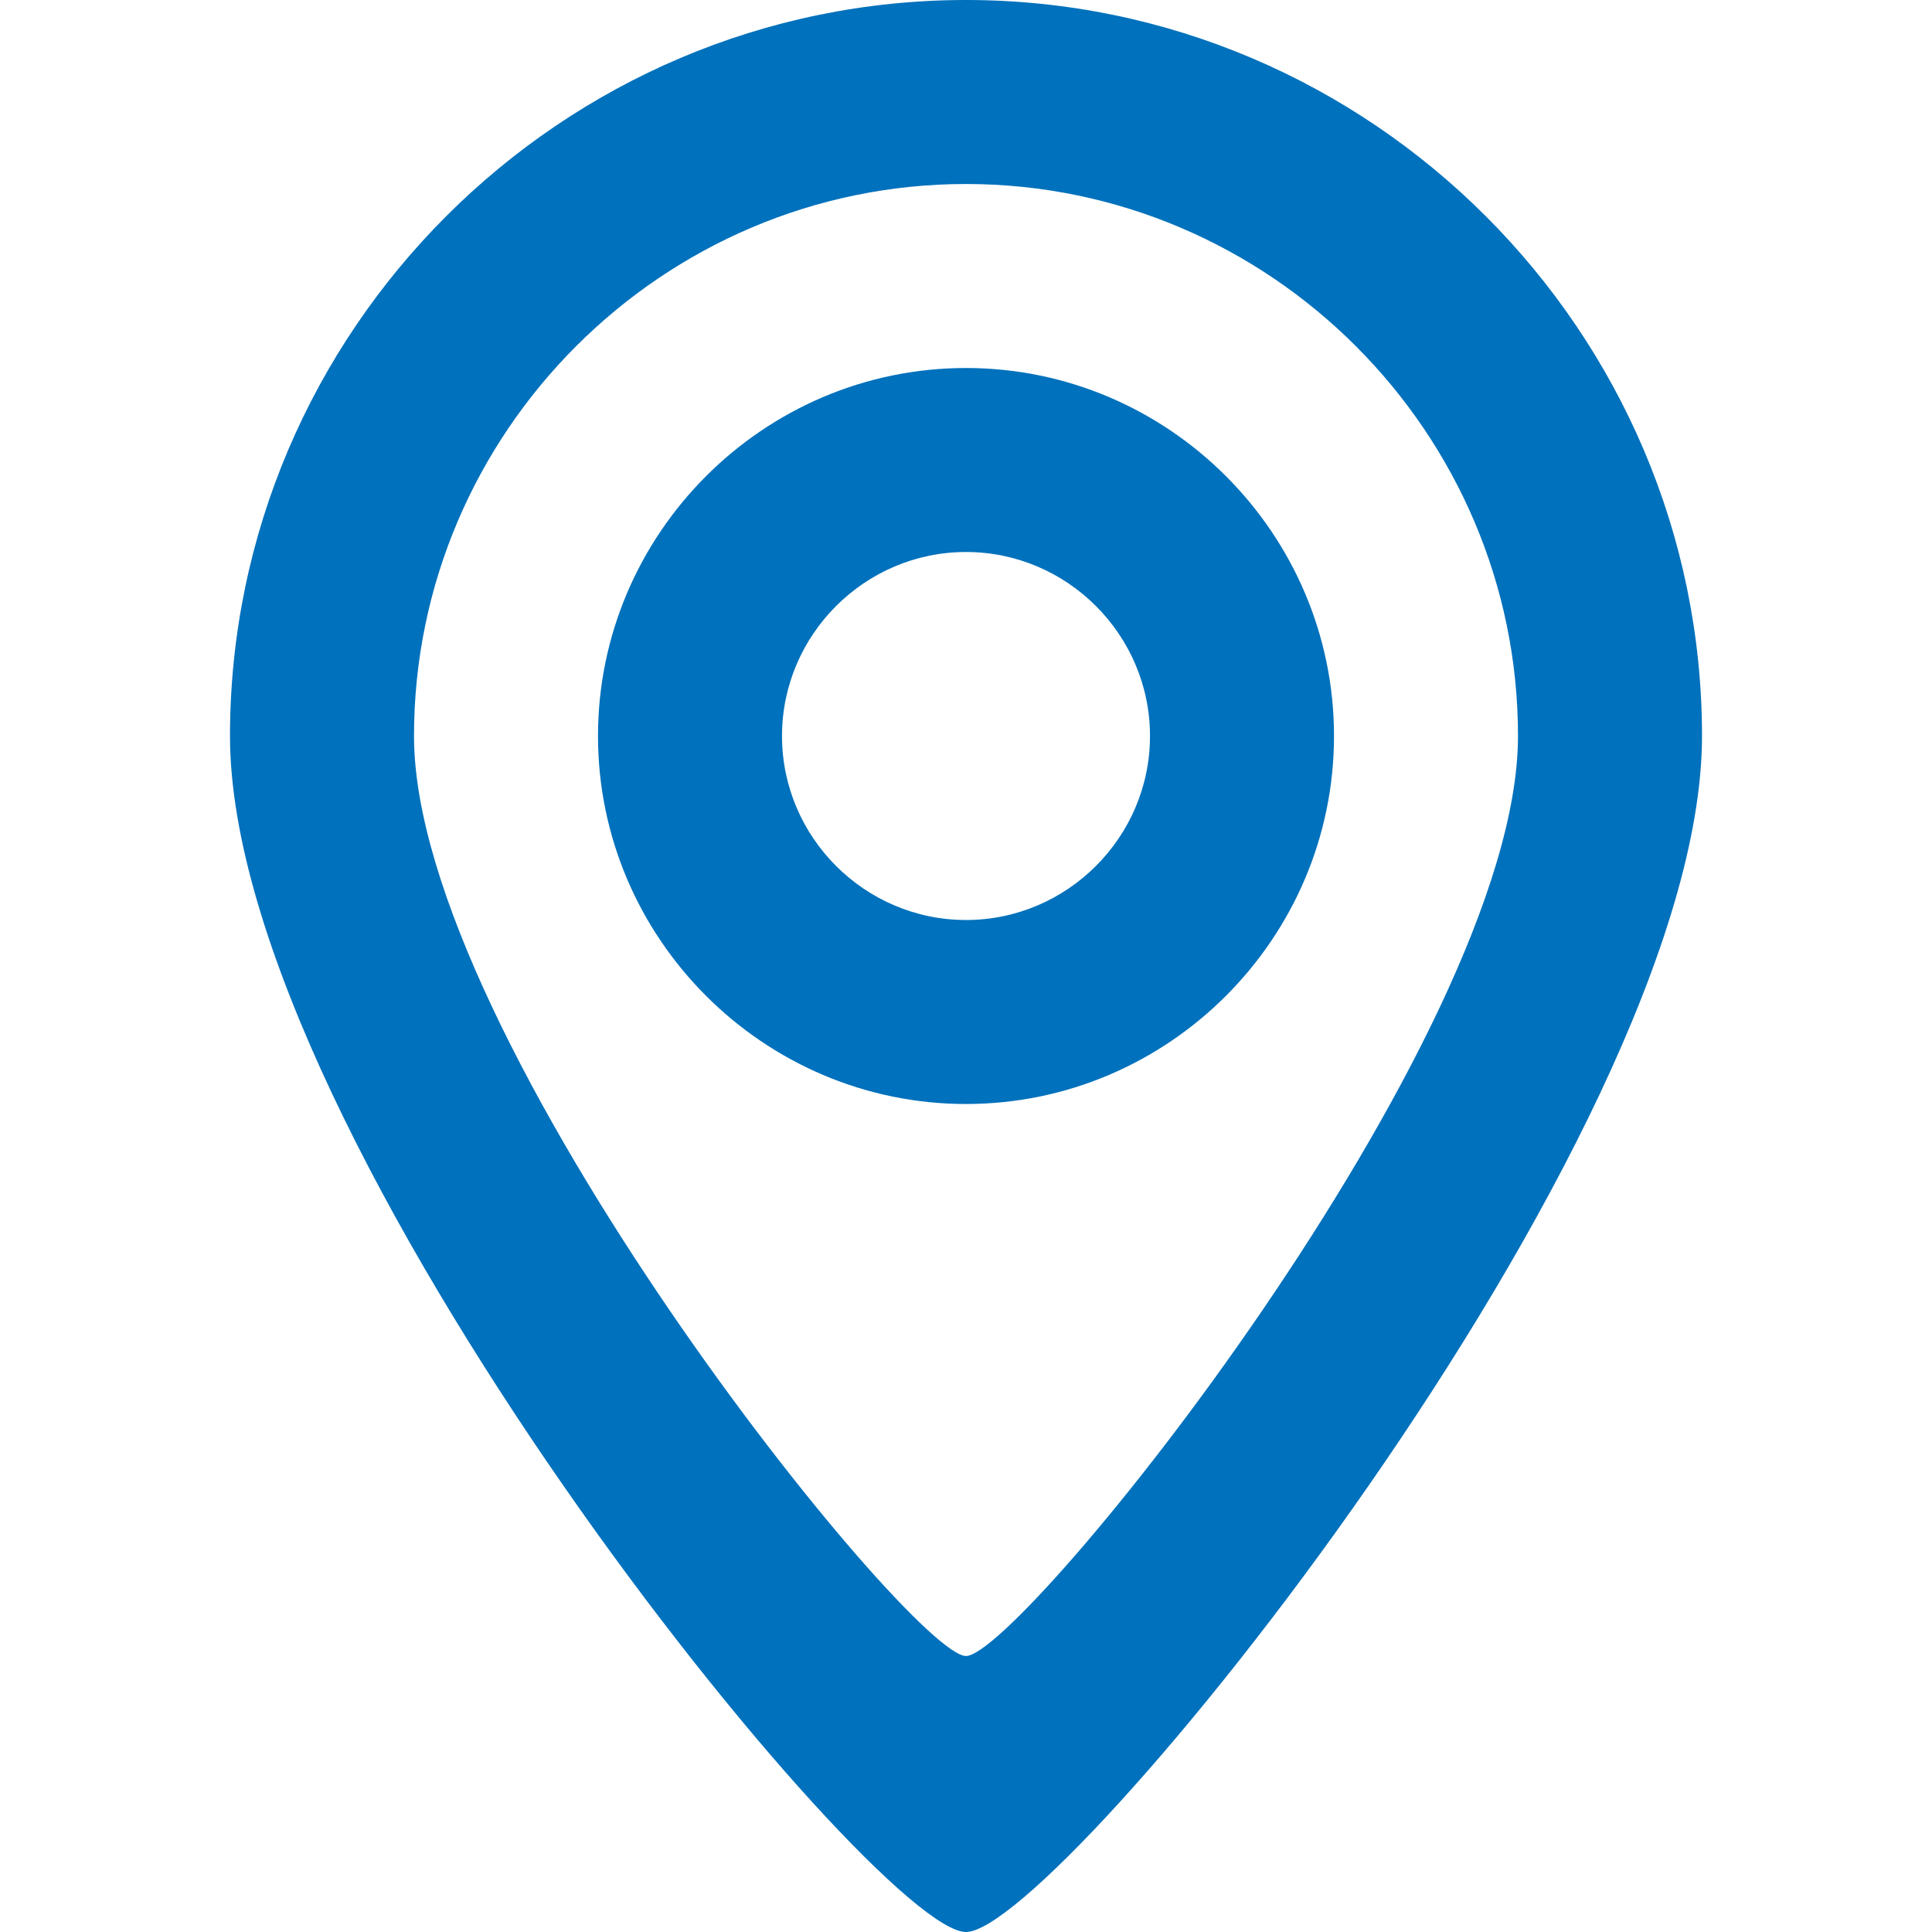
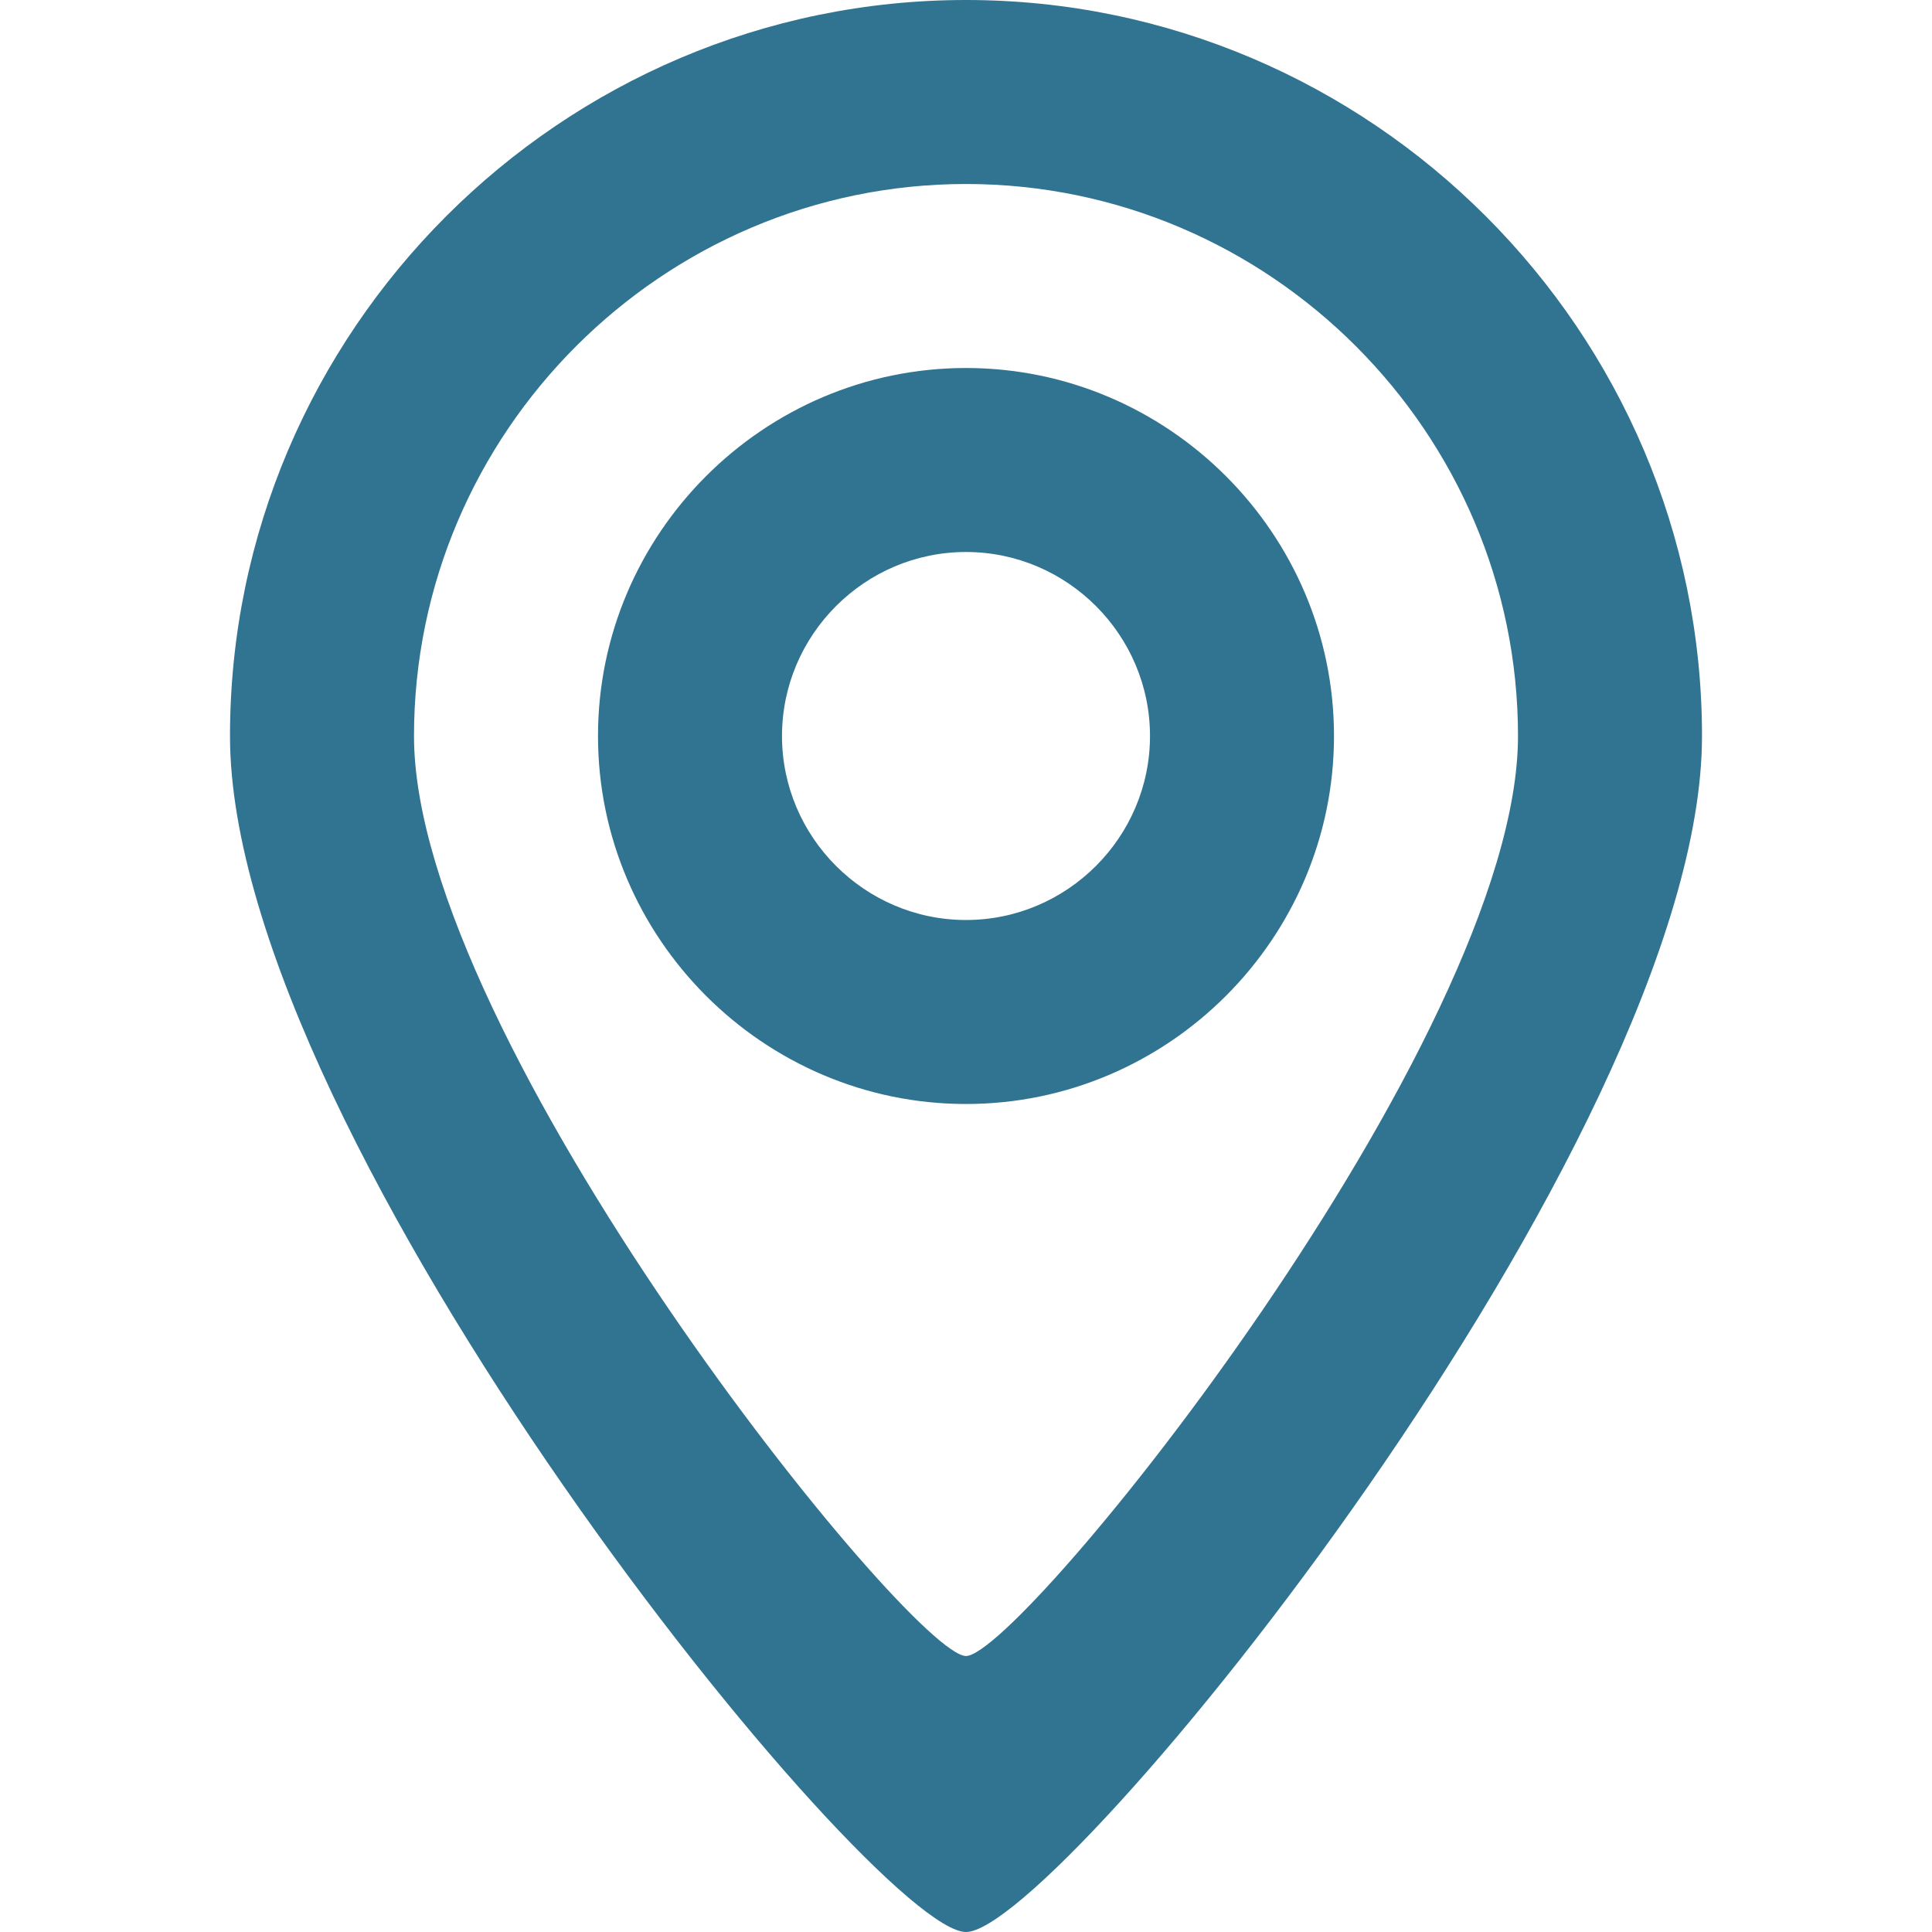
<svg xmlns="http://www.w3.org/2000/svg" version="1.1" id="Layer_1" x="0px" y="0px" viewBox="0 0 21 21" style="enable-background:new 0 0 21 21;" xml:space="preserve">
  <style type="text/css">
- 	.st0{fill-rule:evenodd;clip-rule:evenodd;fill:#0071BC;}
+ 	.st0{fill-rule:evenodd;clip-rule:evenodd;fill:#317491;}
</style>
  <g>
    <g>
      <path class="st0" d="M10.5,0c-4.4,0-8,3.6-8,8c0,4.4,7,13,8,13c1,0,8-8.6,8-13C18.5,3.6,14.9,0,10.5,0z M10.5,18    c-0.6,0-6-6.7-6-10c0-3.3,2.7-6,6-6c3.3,0,6,2.7,6,6C16.5,11.3,11.1,18,10.5,18z M10.5,4c-2.2,0-4,1.8-4,4s1.8,4,4,4s4-1.8,4-4    S12.7,4,10.5,4z M10.5,10c-1.1,0-2-0.9-2-2s0.9-2,2-2c1.1,0,2,0.9,2,2S11.6,10,10.5,10z" />
    </g>
  </g>
</svg>
